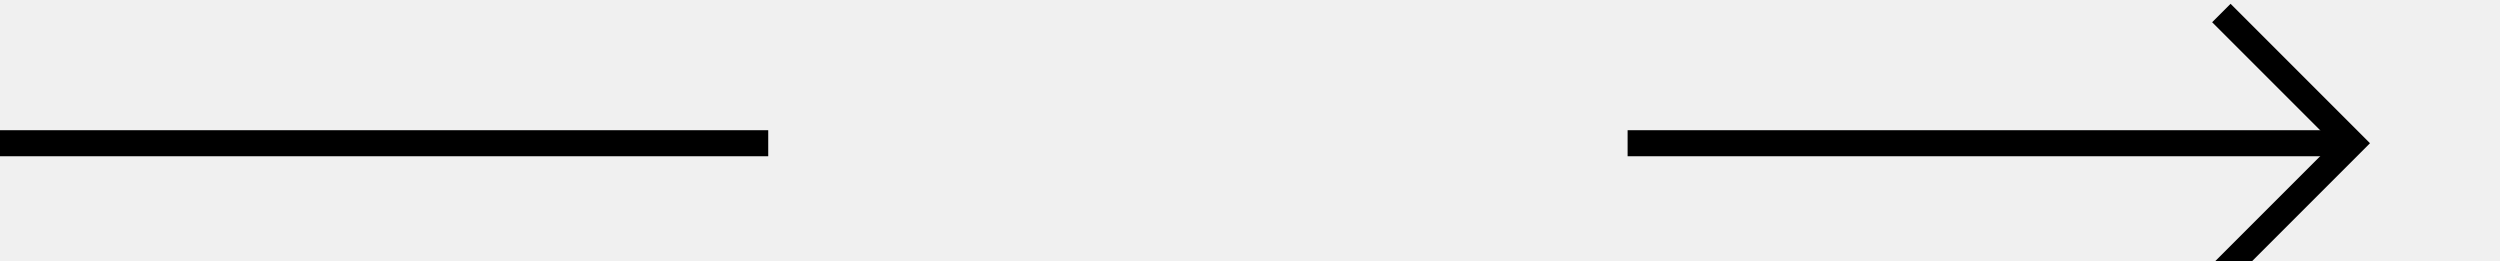
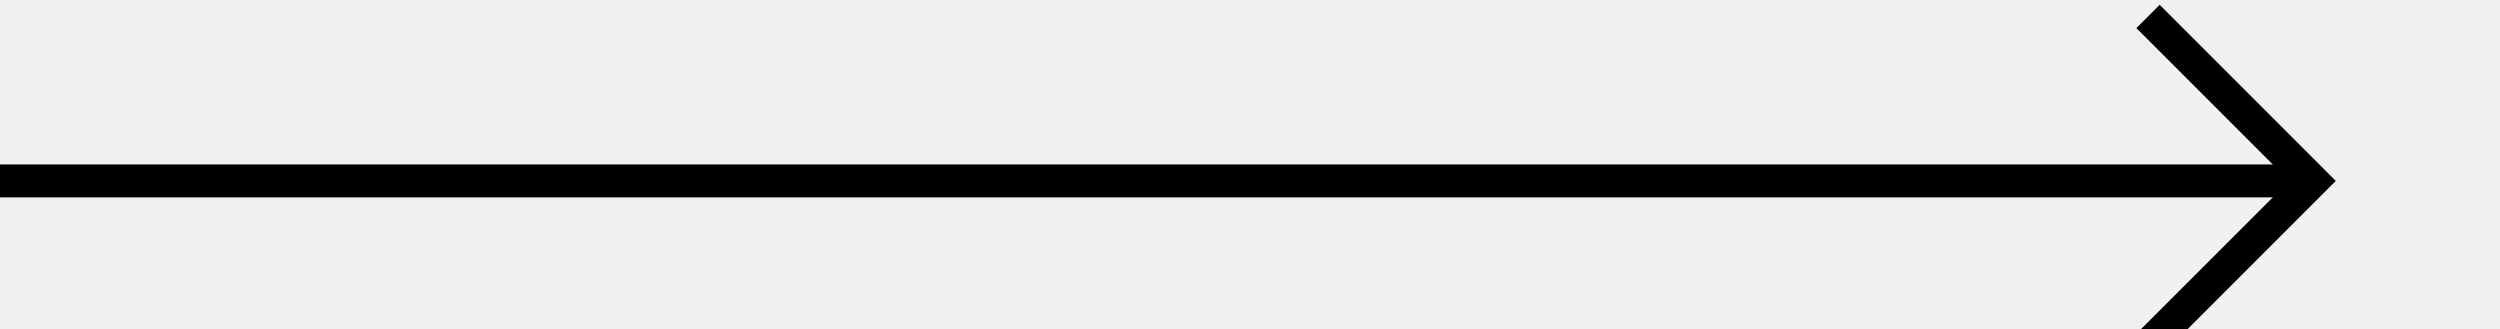
- <svg xmlns="http://www.w3.org/2000/svg" version="1.1" width="96px" height="10px" preserveAspectRatio="xMinYMid meet" viewBox="1623 168 96 8">
-   <defs>
-     <mask fill="white" id="Clip43">
-       <path d="M 1652.5 159  L 1685.5 159  L 1685.5 184  L 1652.5 184  Z M 1623 159  L 1723 159  L 1723 184  L 1623 184  Z " fill-rule="evenodd" />
-     </mask>
-   </defs>
-   <path d="M 1652.5 172.5  L 1623 172.5  M 1685.5 172.5  L 1713 172.5  " stroke-width="1" stroke-dasharray="0" stroke="rgba(0, 0, 0, 1)" fill="none" class="stroke" />
-   <path d="M 1707.946 167.854  L 1712.593 172.5  L 1707.946 177.146  L 1708.654 177.854  L 1713.654 172.854  L 1714.007 172.5  L 1713.654 172.146  L 1708.654 167.146  L 1707.946 167.854  Z " fill-rule="nonzero" fill="rgba(0, 0, 0, 1)" stroke="none" class="fill" mask="url(#Clip43)" />
+ <svg xmlns="http://www.w3.org/2000/svg" version="1.1" width="76px" height="10px" preserveAspectRatio="xMinYMid meet" viewBox="1452 168 76 8">
+   <path d="M 1452 172.5  L 1522 172.5  " stroke-width="1" stroke-dasharray="0" stroke="rgba(0, 0, 0, 1)" fill="none" class="stroke" />
+   <path d="M 1516.946 167.854  L 1521.593 172.5  L 1516.946 177.146  L 1517.654 177.854  L 1522.654 172.854  L 1523.007 172.5  L 1522.654 172.146  L 1517.654 167.146  L 1516.946 167.854  Z " fill-rule="nonzero" fill="rgba(0, 0, 0, 1)" stroke="none" class="fill" />
</svg>
